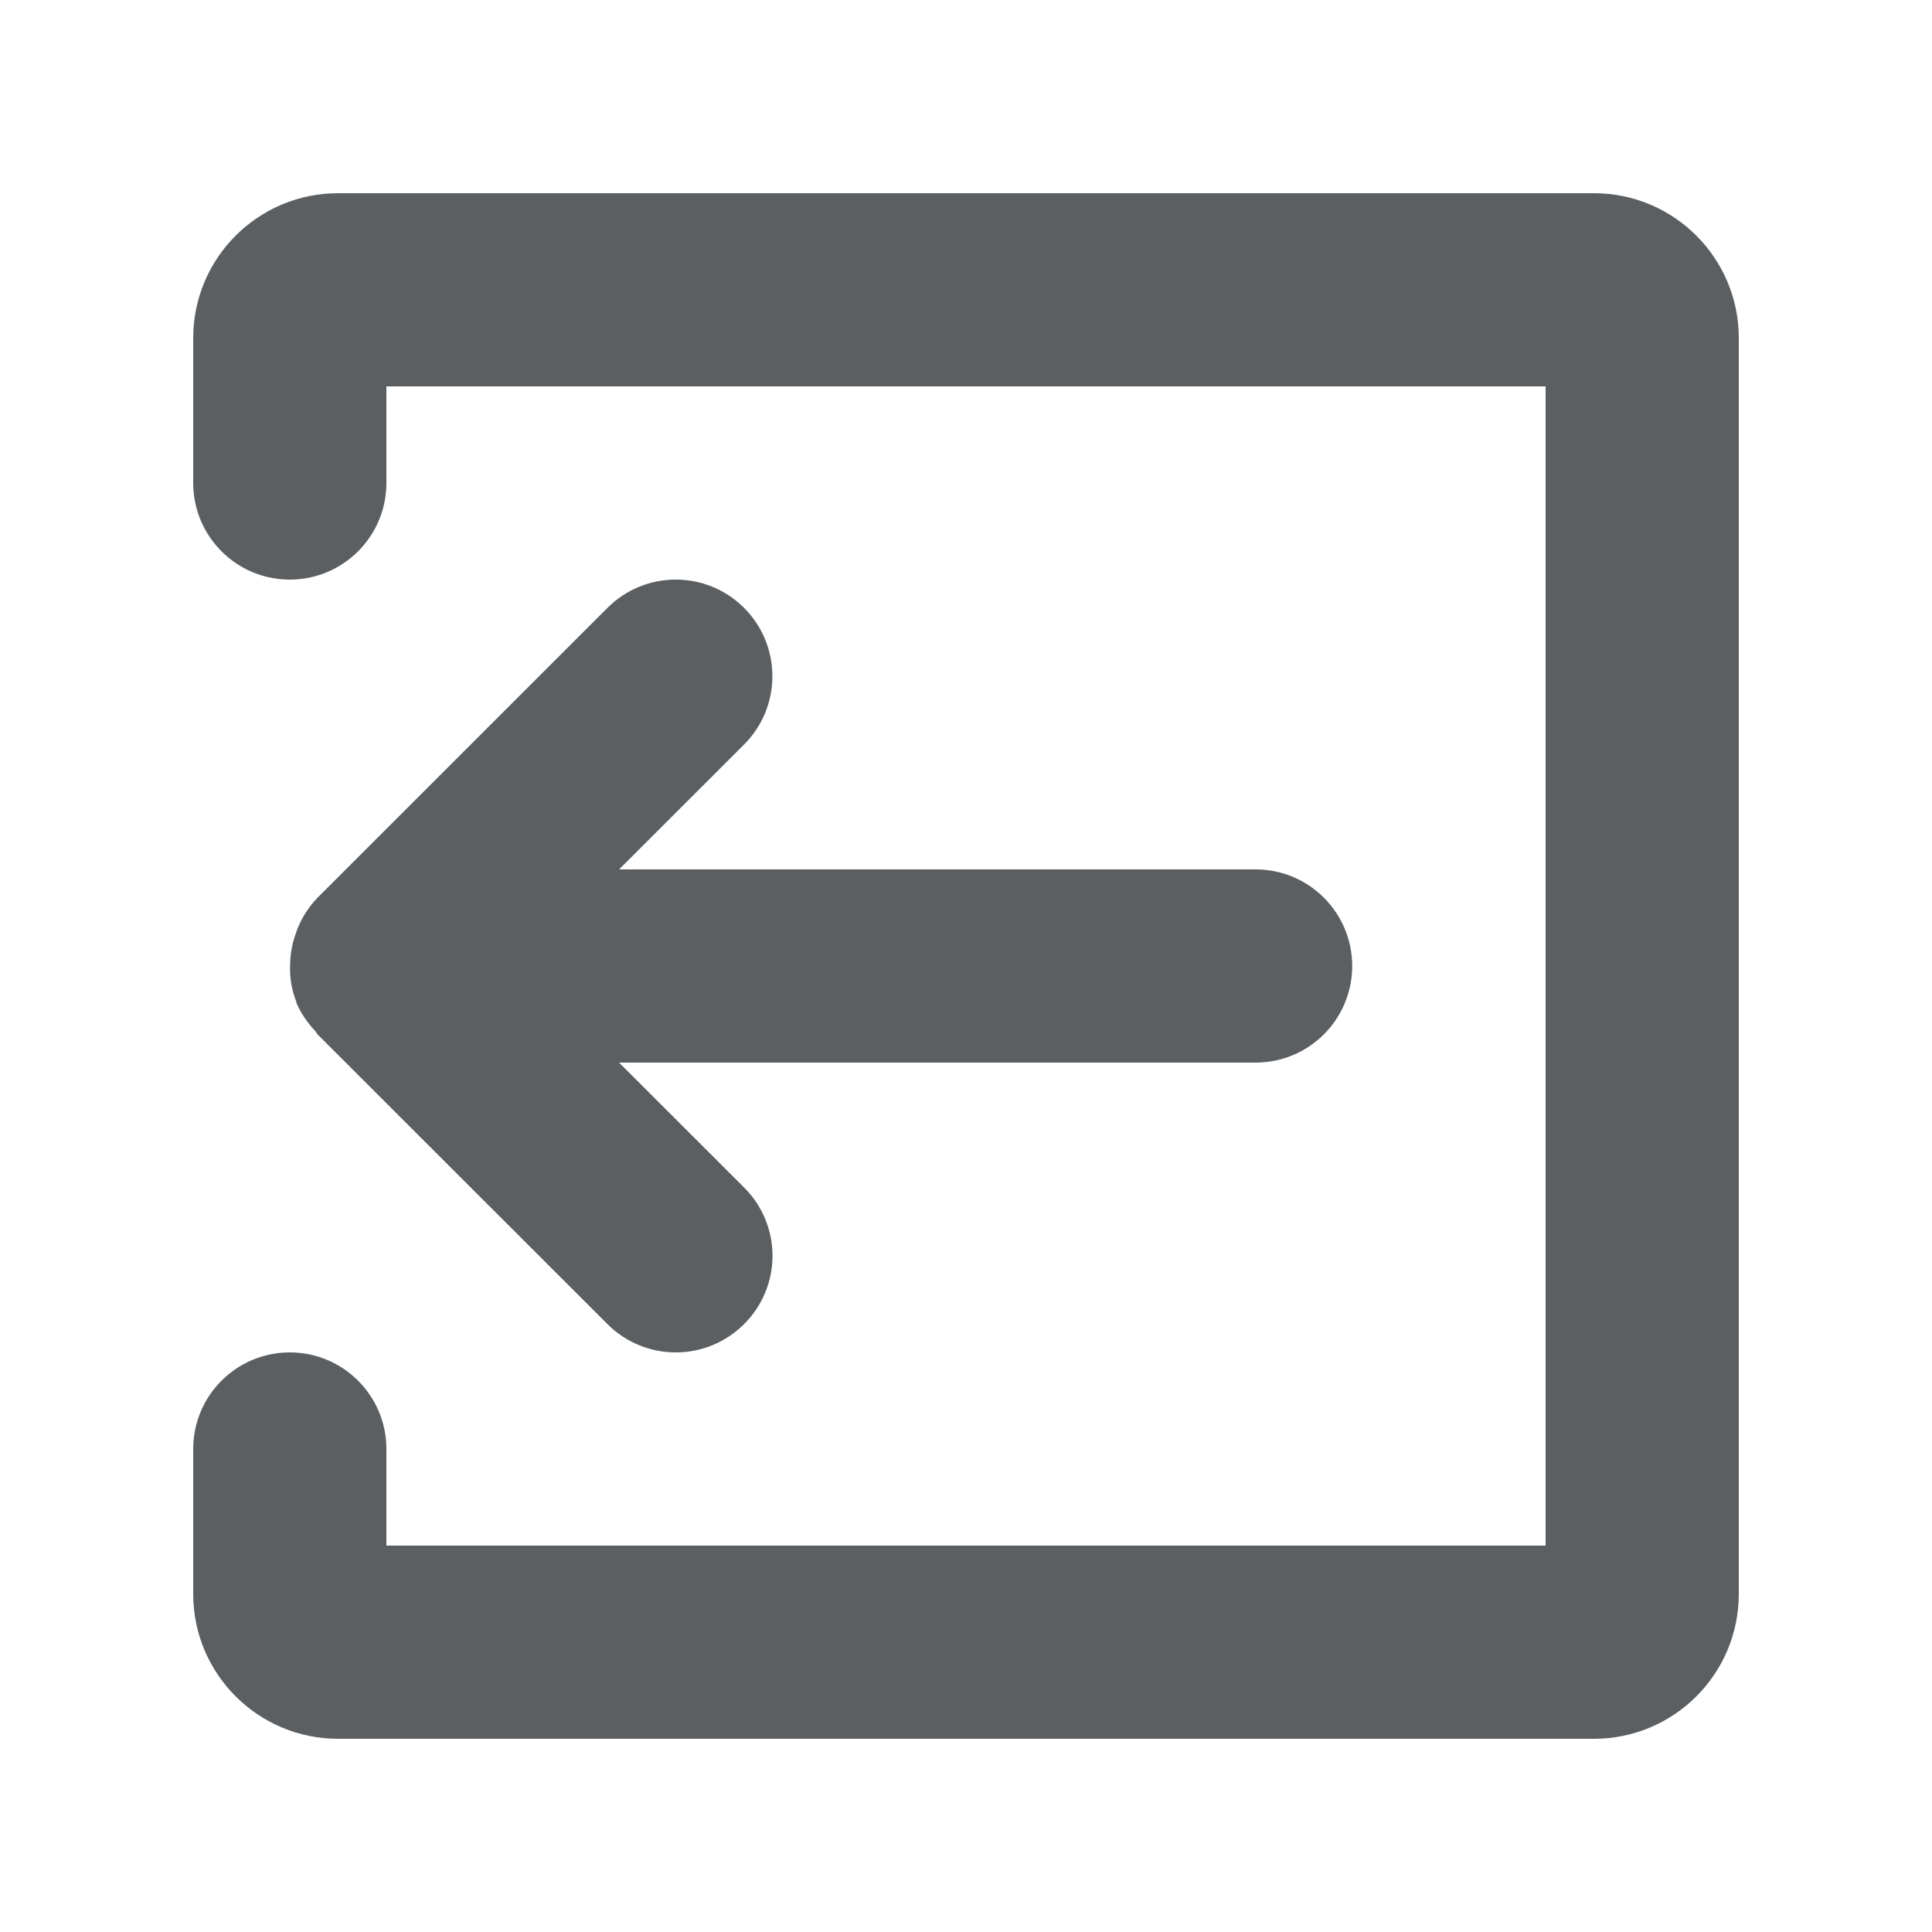
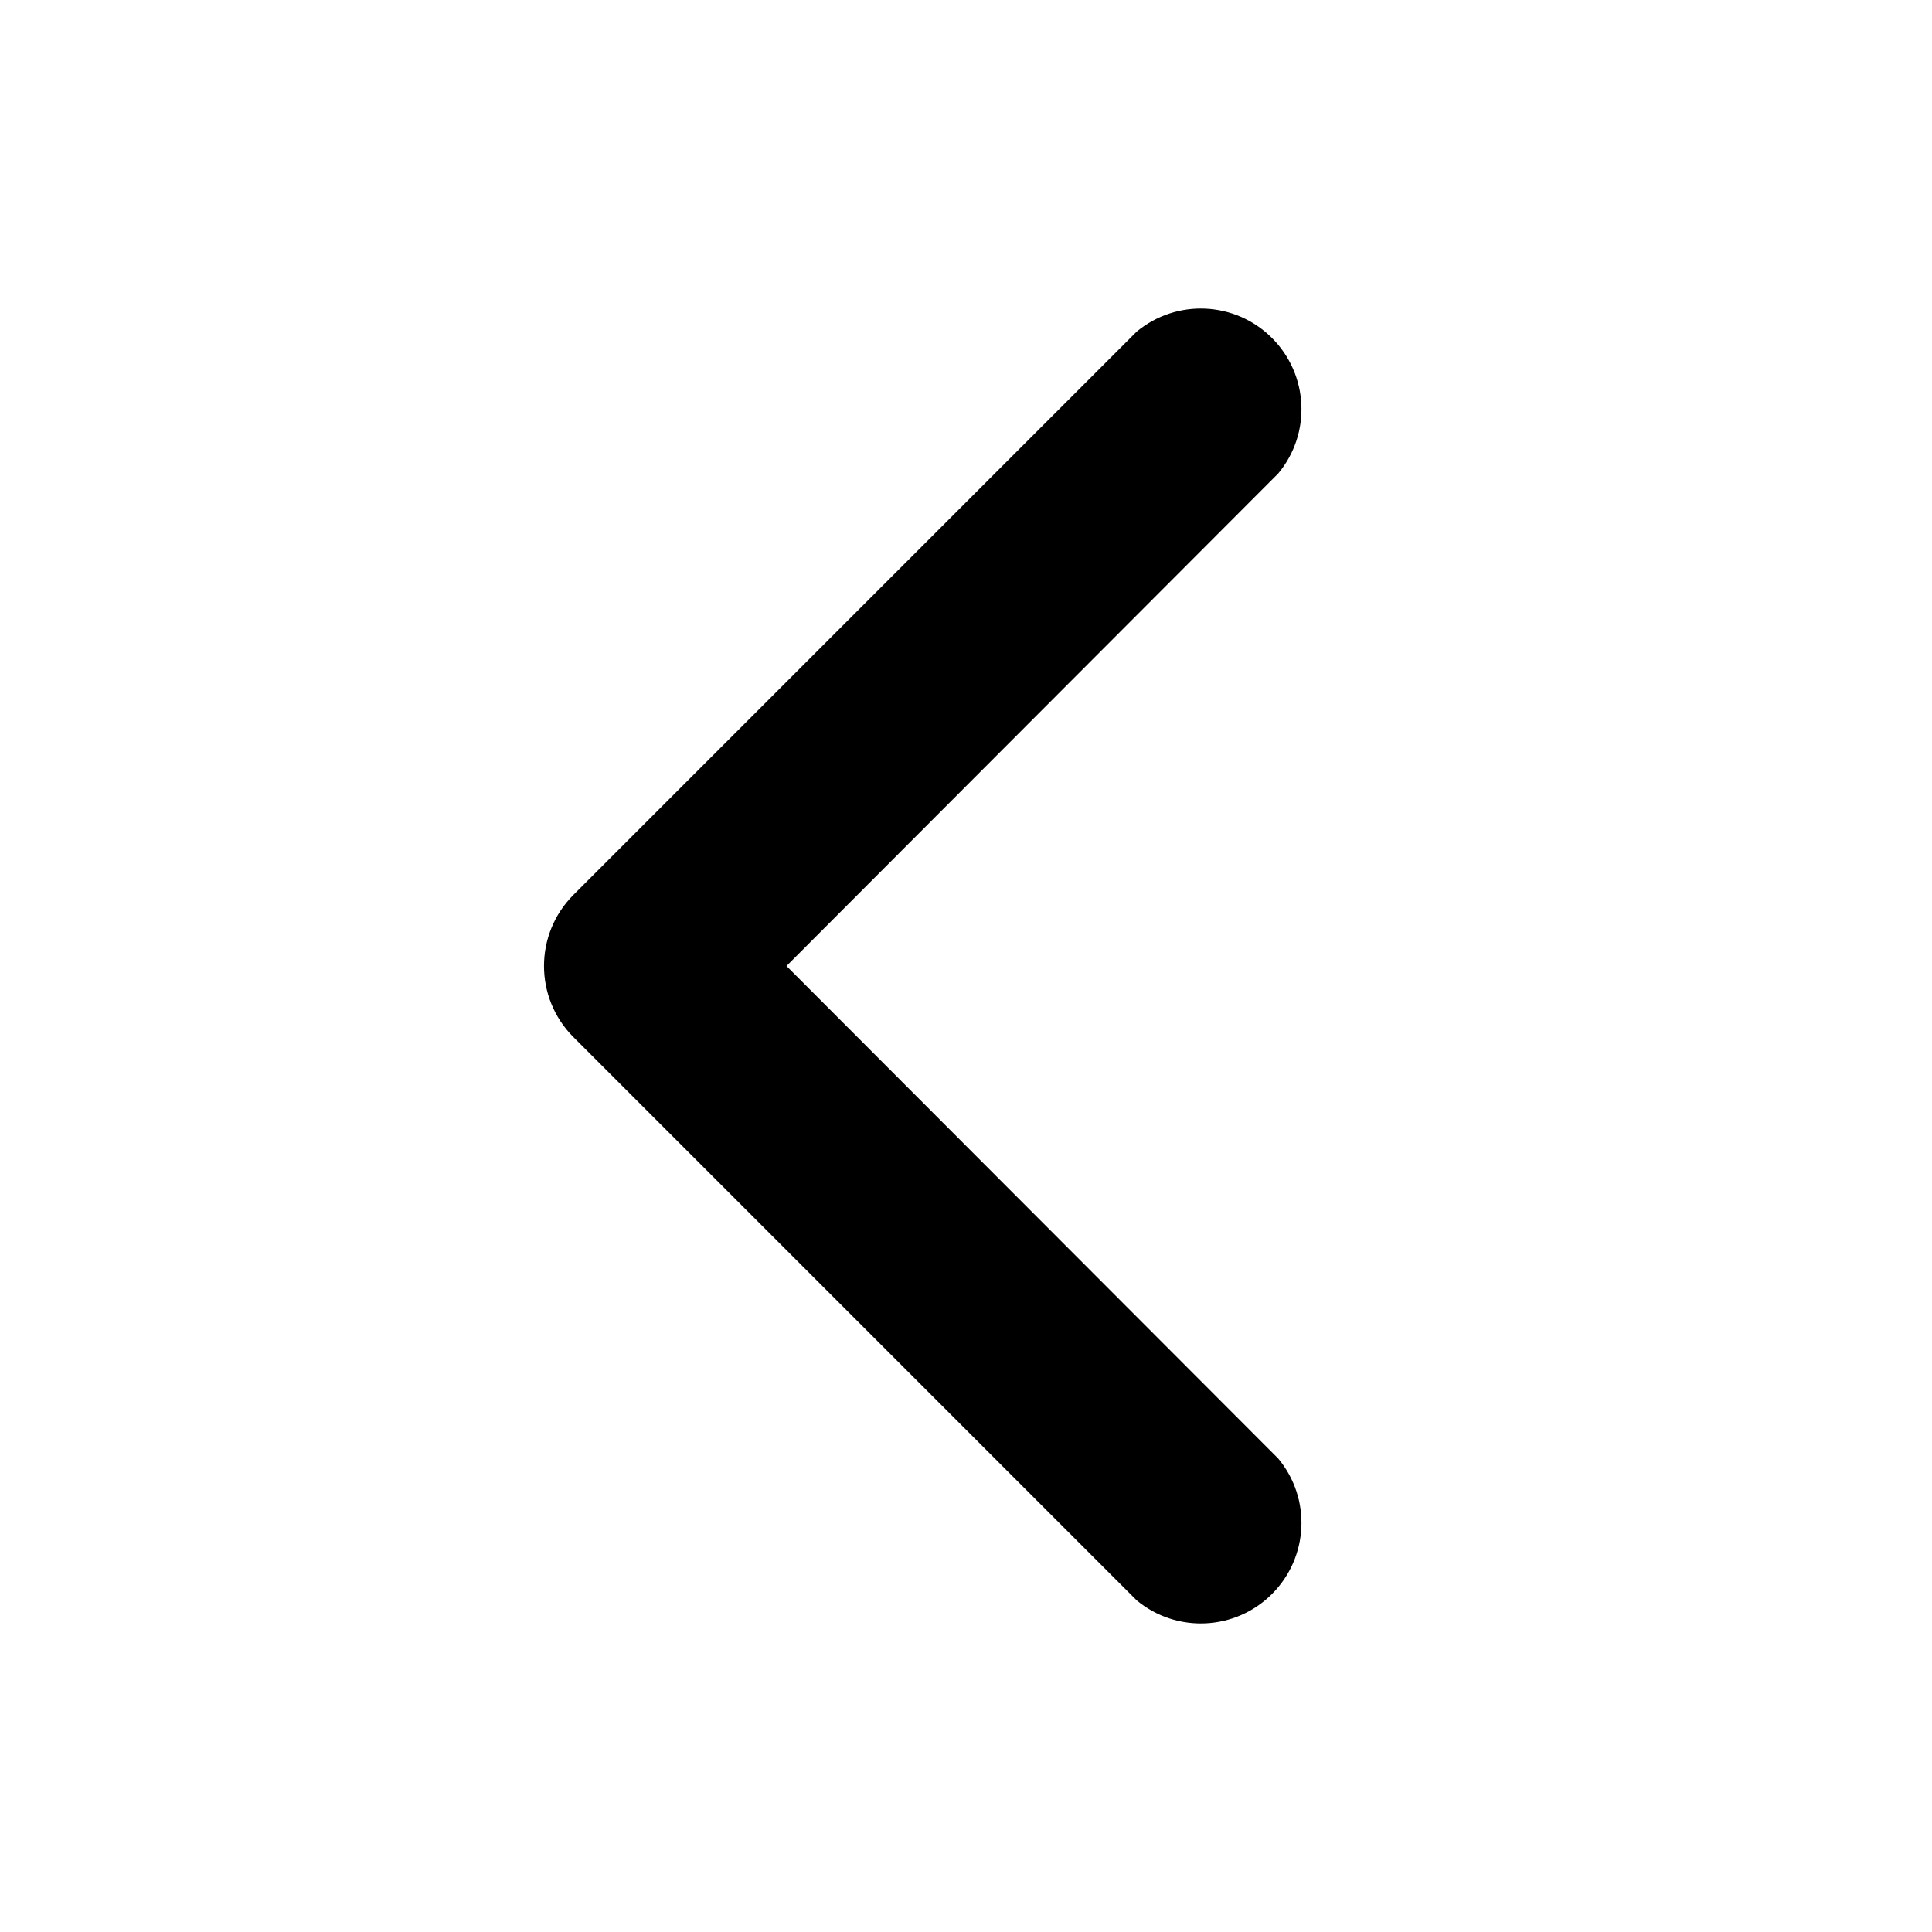
- <svg xmlns="http://www.w3.org/2000/svg" width="800px" height="800px" viewBox="0 0 20 20">
-   <path d="M7.703 13.707a.997.997 0 000-1.414L6.409 11h6.589a1 1 0 100-2H6.409l1.294-1.293a1 1 0 10-1.415-1.414l-3.001 3a.994.994 0 00-.198.298c-.013.027-.021.054-.03.082a.944.944 0 00-.054.269l-.001.027a.937.937 0 00.062.398l.003.012v.004c.048.112.117.208.197.294l.01.015.01.015 3.002 3a1 1 0 001.415 0z" fill="#5C5F62" />
-   <path d="M2 16.5A1.5 1.5 0 003.5 18h13a1.5 1.5 0 001.5-1.5v-13A1.5 1.5 0 0016.5 2h-13A1.5 1.5 0 002 3.5V5a1 1 0 102 0V4h12v12H4v-1a1 1 0 10-2 0v1.5z" fill="#5C5F62" />
+ <svg xmlns="http://www.w3.org/2000/svg" width="800px" height="800px" viewBox="0 0 24 24">
+   <path d="M15.88 18.12a1.25 1.25 0 0 1-1.76 1.76l-7-7a1.25 1.25 0 0 1 0-1.76l7-7a1.25 1.25 0 0 1 1.76 1.76L9.77 12z" />
</svg>
